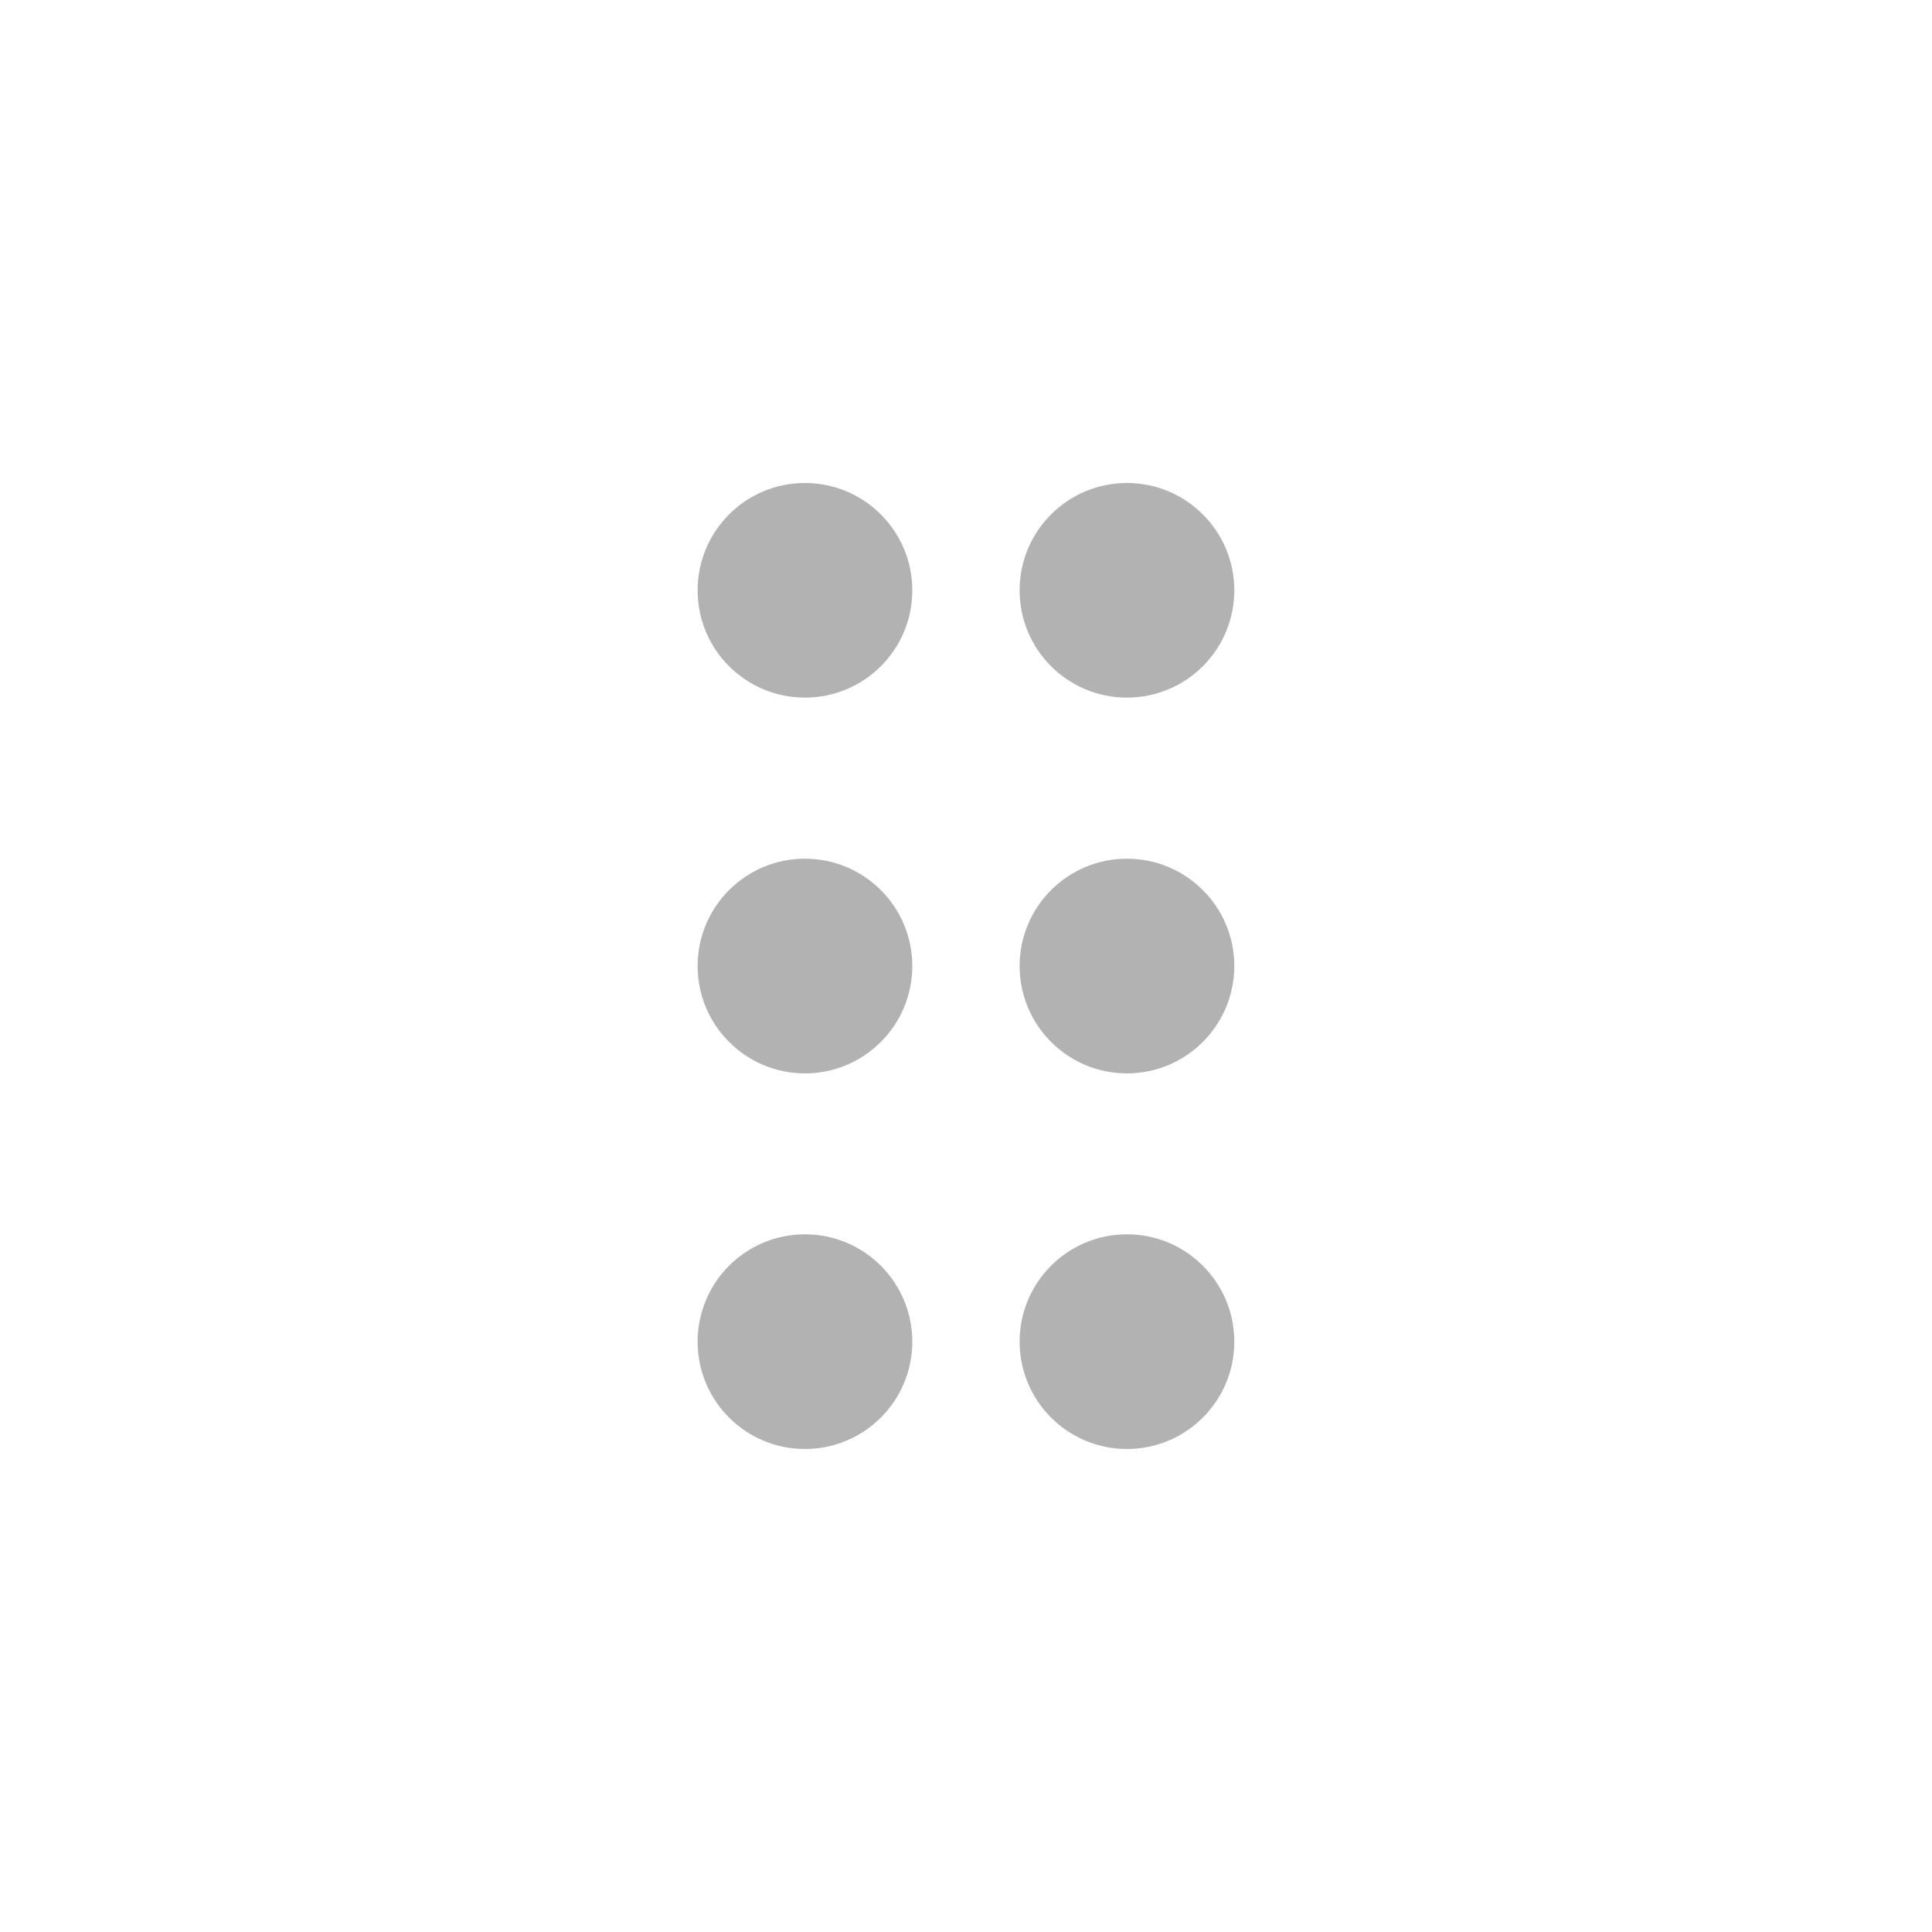
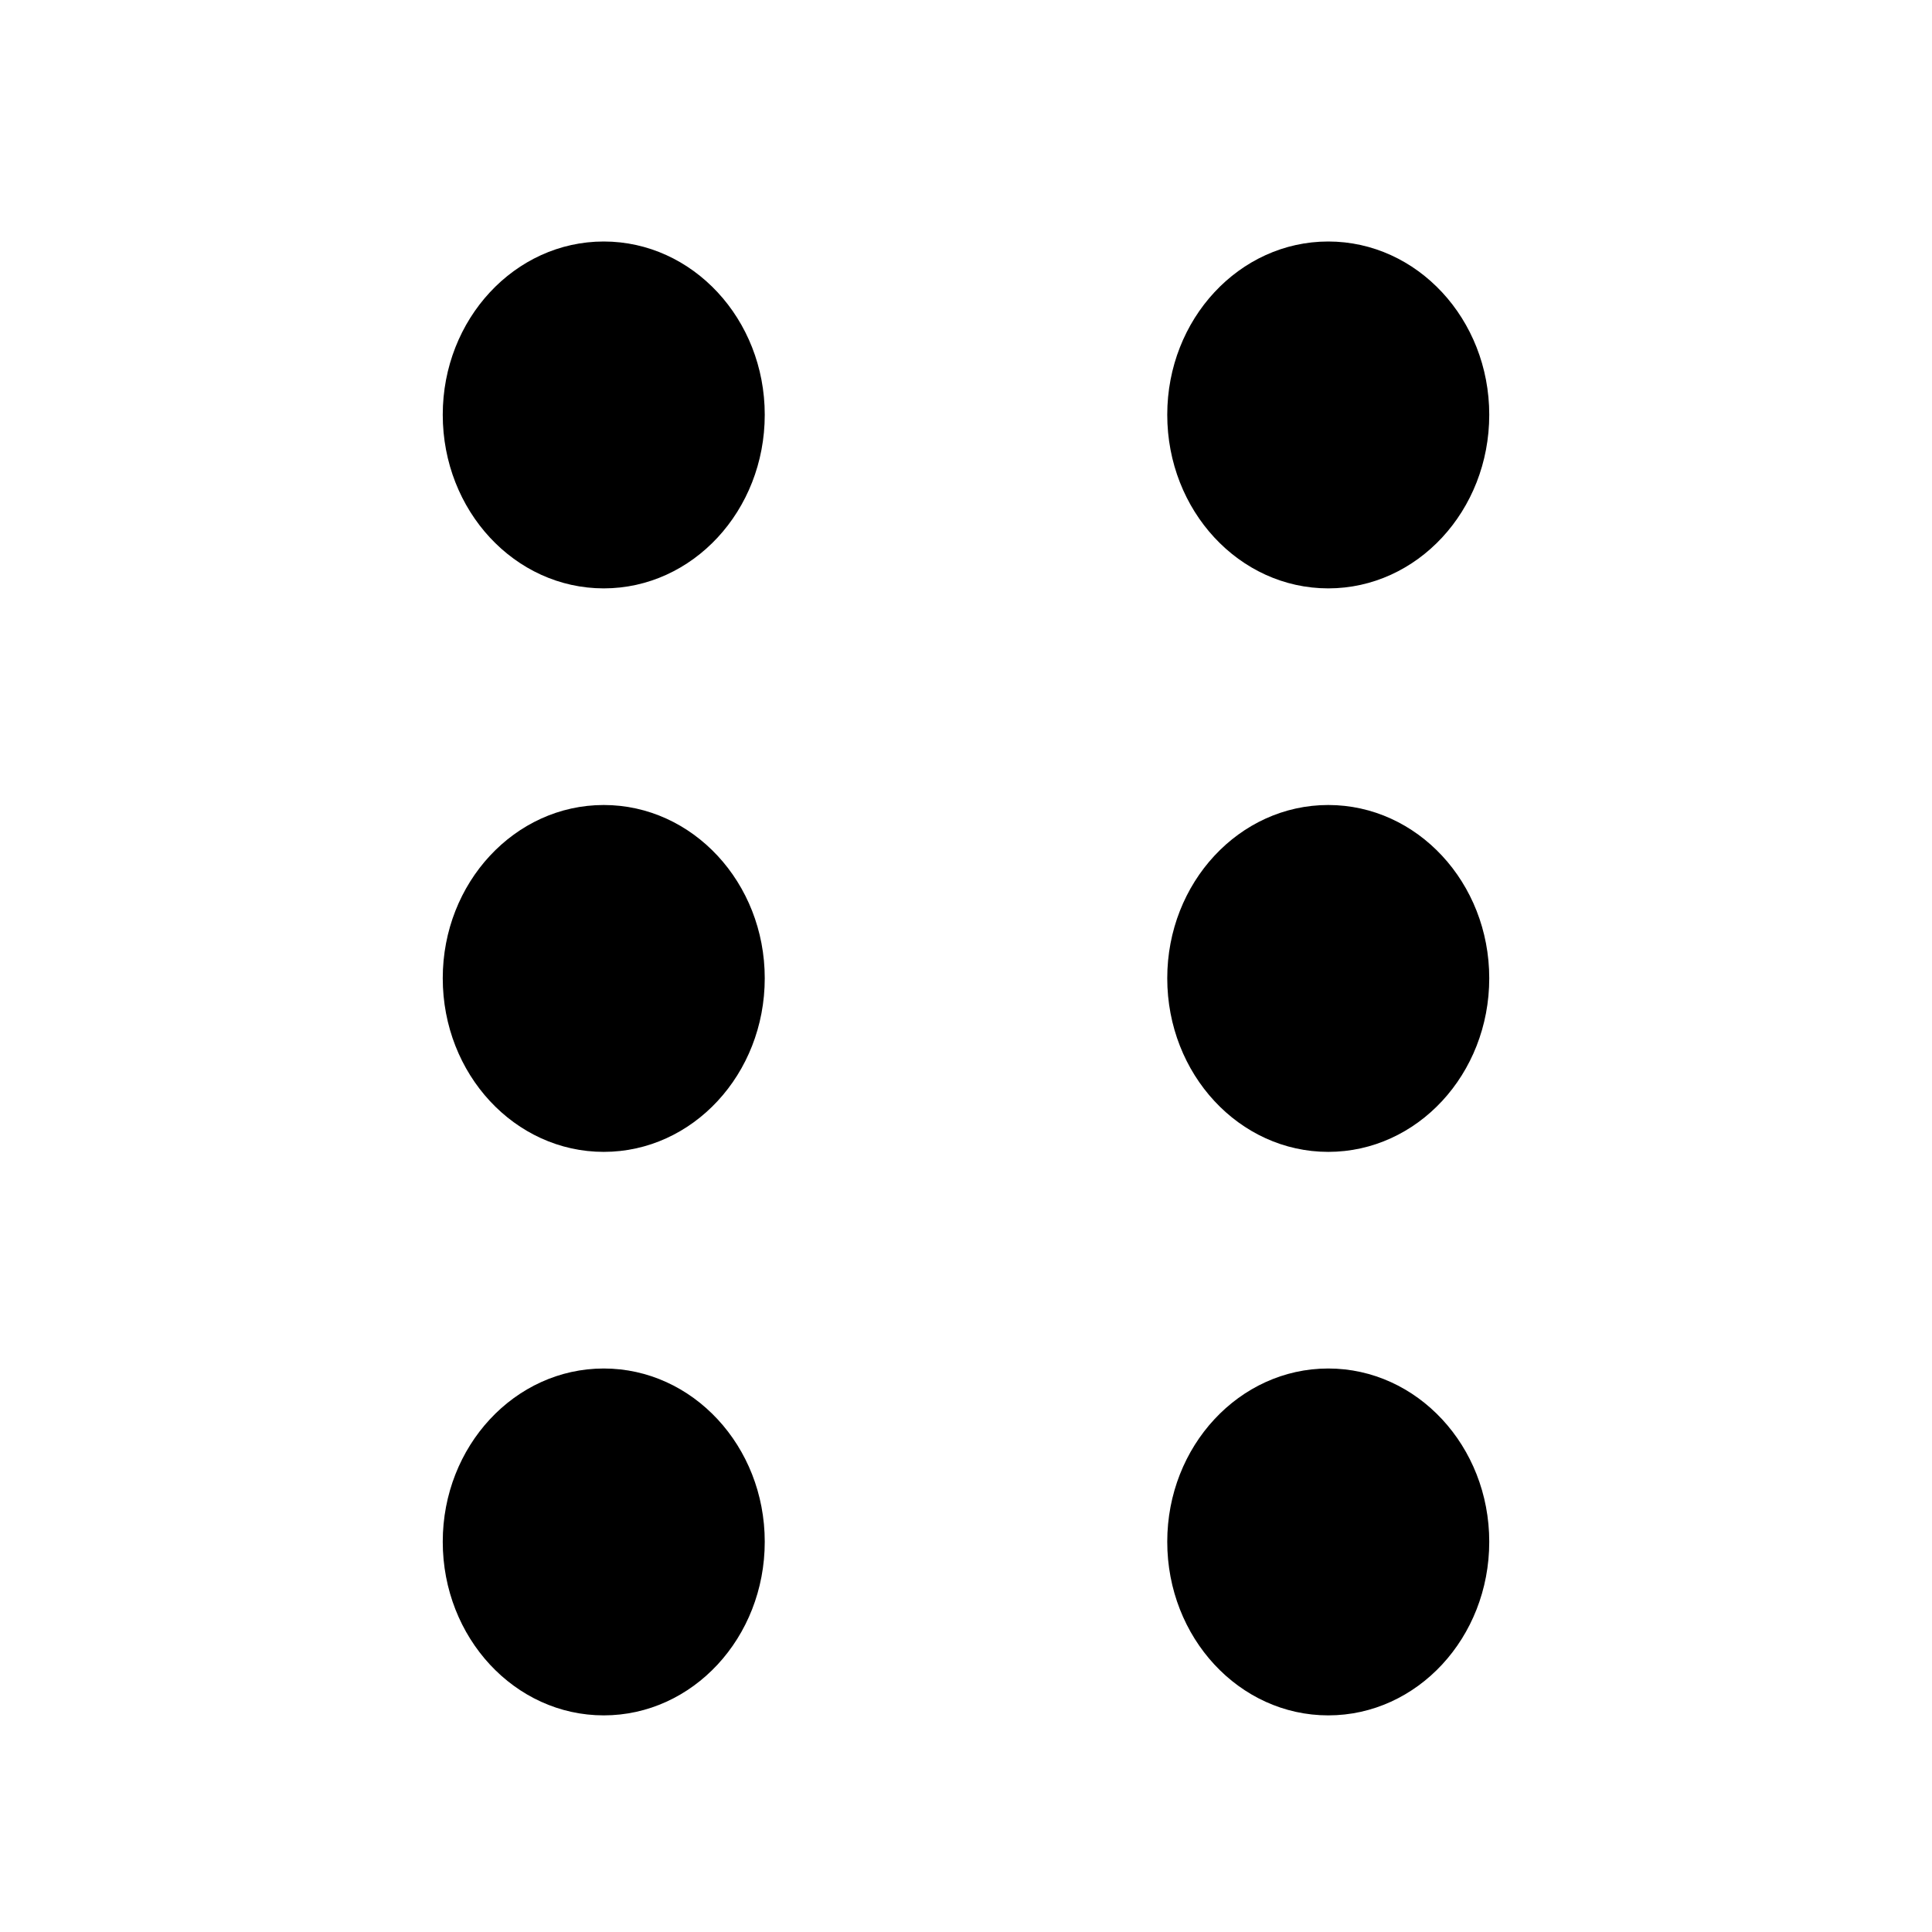
- <svg xmlns="http://www.w3.org/2000/svg" width="24" height="24" viewBox="0 0 24 24" fill="none">
-   <path fill-rule="evenodd" clip-rule="evenodd" d="M8.666 12C8.666 12.736 9.263 13.334 9.999 13.334C10.736 13.334 11.333 12.736 11.333 12C11.333 11.264 10.736 10.667 9.999 10.667C9.263 10.667 8.666 11.264 8.666 12ZM8.666 16.667C8.666 17.403 9.263 18 9.999 18C10.736 18 11.333 17.403 11.333 16.667C11.333 15.93 10.736 15.333 9.999 15.333C9.263 15.333 8.666 15.93 8.666 16.667ZM8.666 7.333C8.666 8.07 9.263 8.666 9.999 8.666C10.736 8.666 11.333 8.07 11.333 7.333C11.333 6.597 10.736 6 9.999 6C9.263 6 8.666 6.597 8.666 7.333Z" fill="#B2B2B2" />
-   <path fill-rule="evenodd" clip-rule="evenodd" d="M12.666 12C12.666 12.736 13.263 13.334 13.999 13.334C14.736 13.334 15.333 12.736 15.333 12C15.333 11.264 14.736 10.667 13.999 10.667C13.263 10.667 12.666 11.264 12.666 12ZM12.666 16.667C12.666 17.403 13.263 18 13.999 18C14.736 18 15.333 17.403 15.333 16.667C15.333 15.93 14.736 15.333 13.999 15.333C13.263 15.333 12.666 15.93 12.666 16.667ZM12.666 7.333C12.666 8.07 13.263 8.666 13.999 8.666C14.736 8.666 15.333 8.07 15.333 7.333C15.333 6.597 14.736 6 13.999 6C13.263 6 12.666 6.597 12.666 7.333Z" fill="#B2B2B2" />
+ <svg xmlns="http://www.w3.org/2000/svg" width="24pt" height="24pt" viewBox="0 0 24 24" version="1.1">
+   <path style=" stroke:none;fill-rule:evenodd;fill:rgb(0%,0%,0%);fill-opacity:1;" d="M 9.5 5.152 C 9.5 6.344 8.605 7.309 7.5 7.309 C 6.395 7.309 5.5 6.344 5.5 5.152 C 5.5 3.965 6.395 3 7.5 3 C 8.605 3 9.5 3.965 9.5 5.152 Z M 7.5 14.309 C 8.605 14.309 9.5 13.344 9.5 12.152 C 9.5 10.965 8.605 10 7.5 10 C 6.395 10 5.5 10.965 5.5 12.152 C 5.5 13.344 6.395 14.309 7.5 14.309 Z M 7.5 21.309 C 8.605 21.309 9.5 20.344 9.5 19.152 C 9.5 17.965 8.605 17 7.5 17 C 6.395 17 5.5 17.965 5.5 19.152 C 5.5 20.344 6.395 21.309 7.5 21.309 Z M 7.5 21.309 " />
+   <path style=" stroke:none;fill-rule:evenodd;fill:rgb(0%,0%,0%);fill-opacity:1;" d="M 18.5 5.152 C 18.5 6.344 17.605 7.309 16.5 7.309 C 15.395 7.309 14.5 6.344 14.5 5.152 C 14.5 3.965 15.395 3 16.5 3 C 17.605 3 18.5 3.965 18.5 5.152 Z M 16.5 14.309 C 17.605 14.309 18.5 13.344 18.5 12.152 C 18.5 10.965 17.605 10 16.5 10 C 15.395 10 14.5 10.965 14.5 12.152 C 14.5 13.344 15.395 14.309 16.5 14.309 Z M 16.5 21.309 C 17.605 21.309 18.5 20.344 18.5 19.152 C 18.5 17.965 17.605 17 16.5 17 C 15.395 17 14.5 17.965 14.5 19.152 C 14.5 20.344 15.395 21.309 16.5 21.309 Z M 16.5 21.309 " />
</svg>
